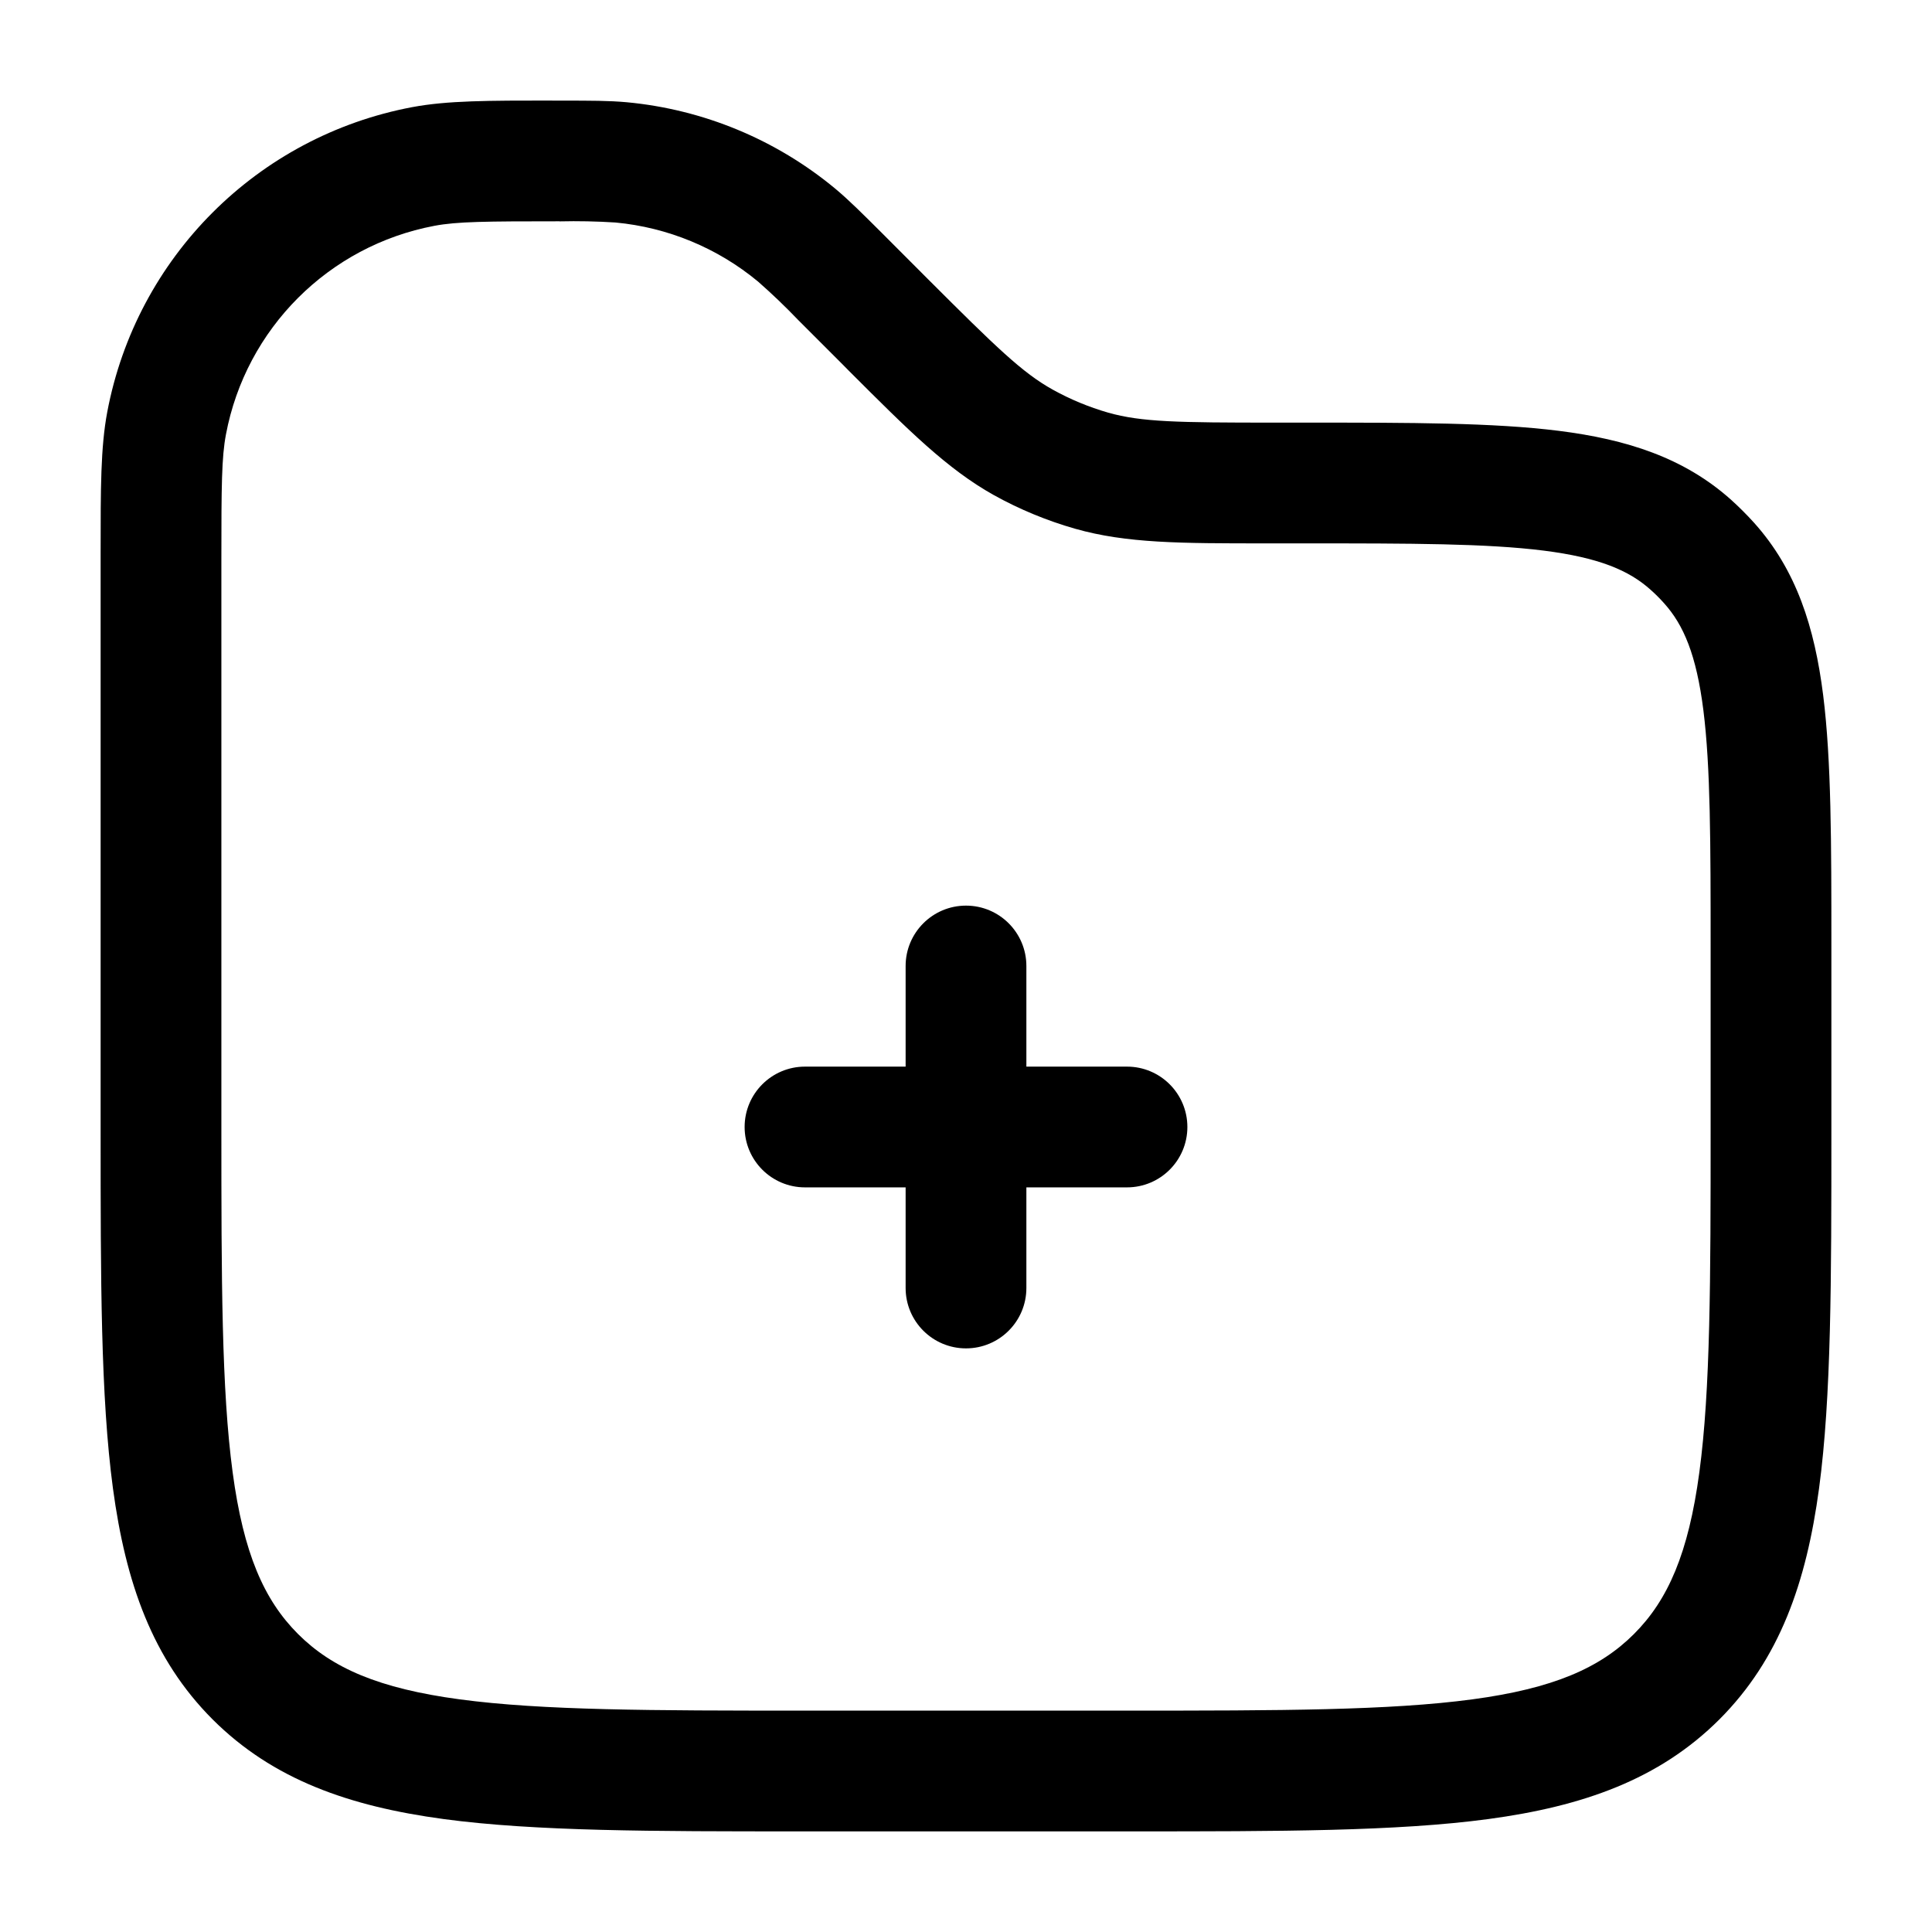
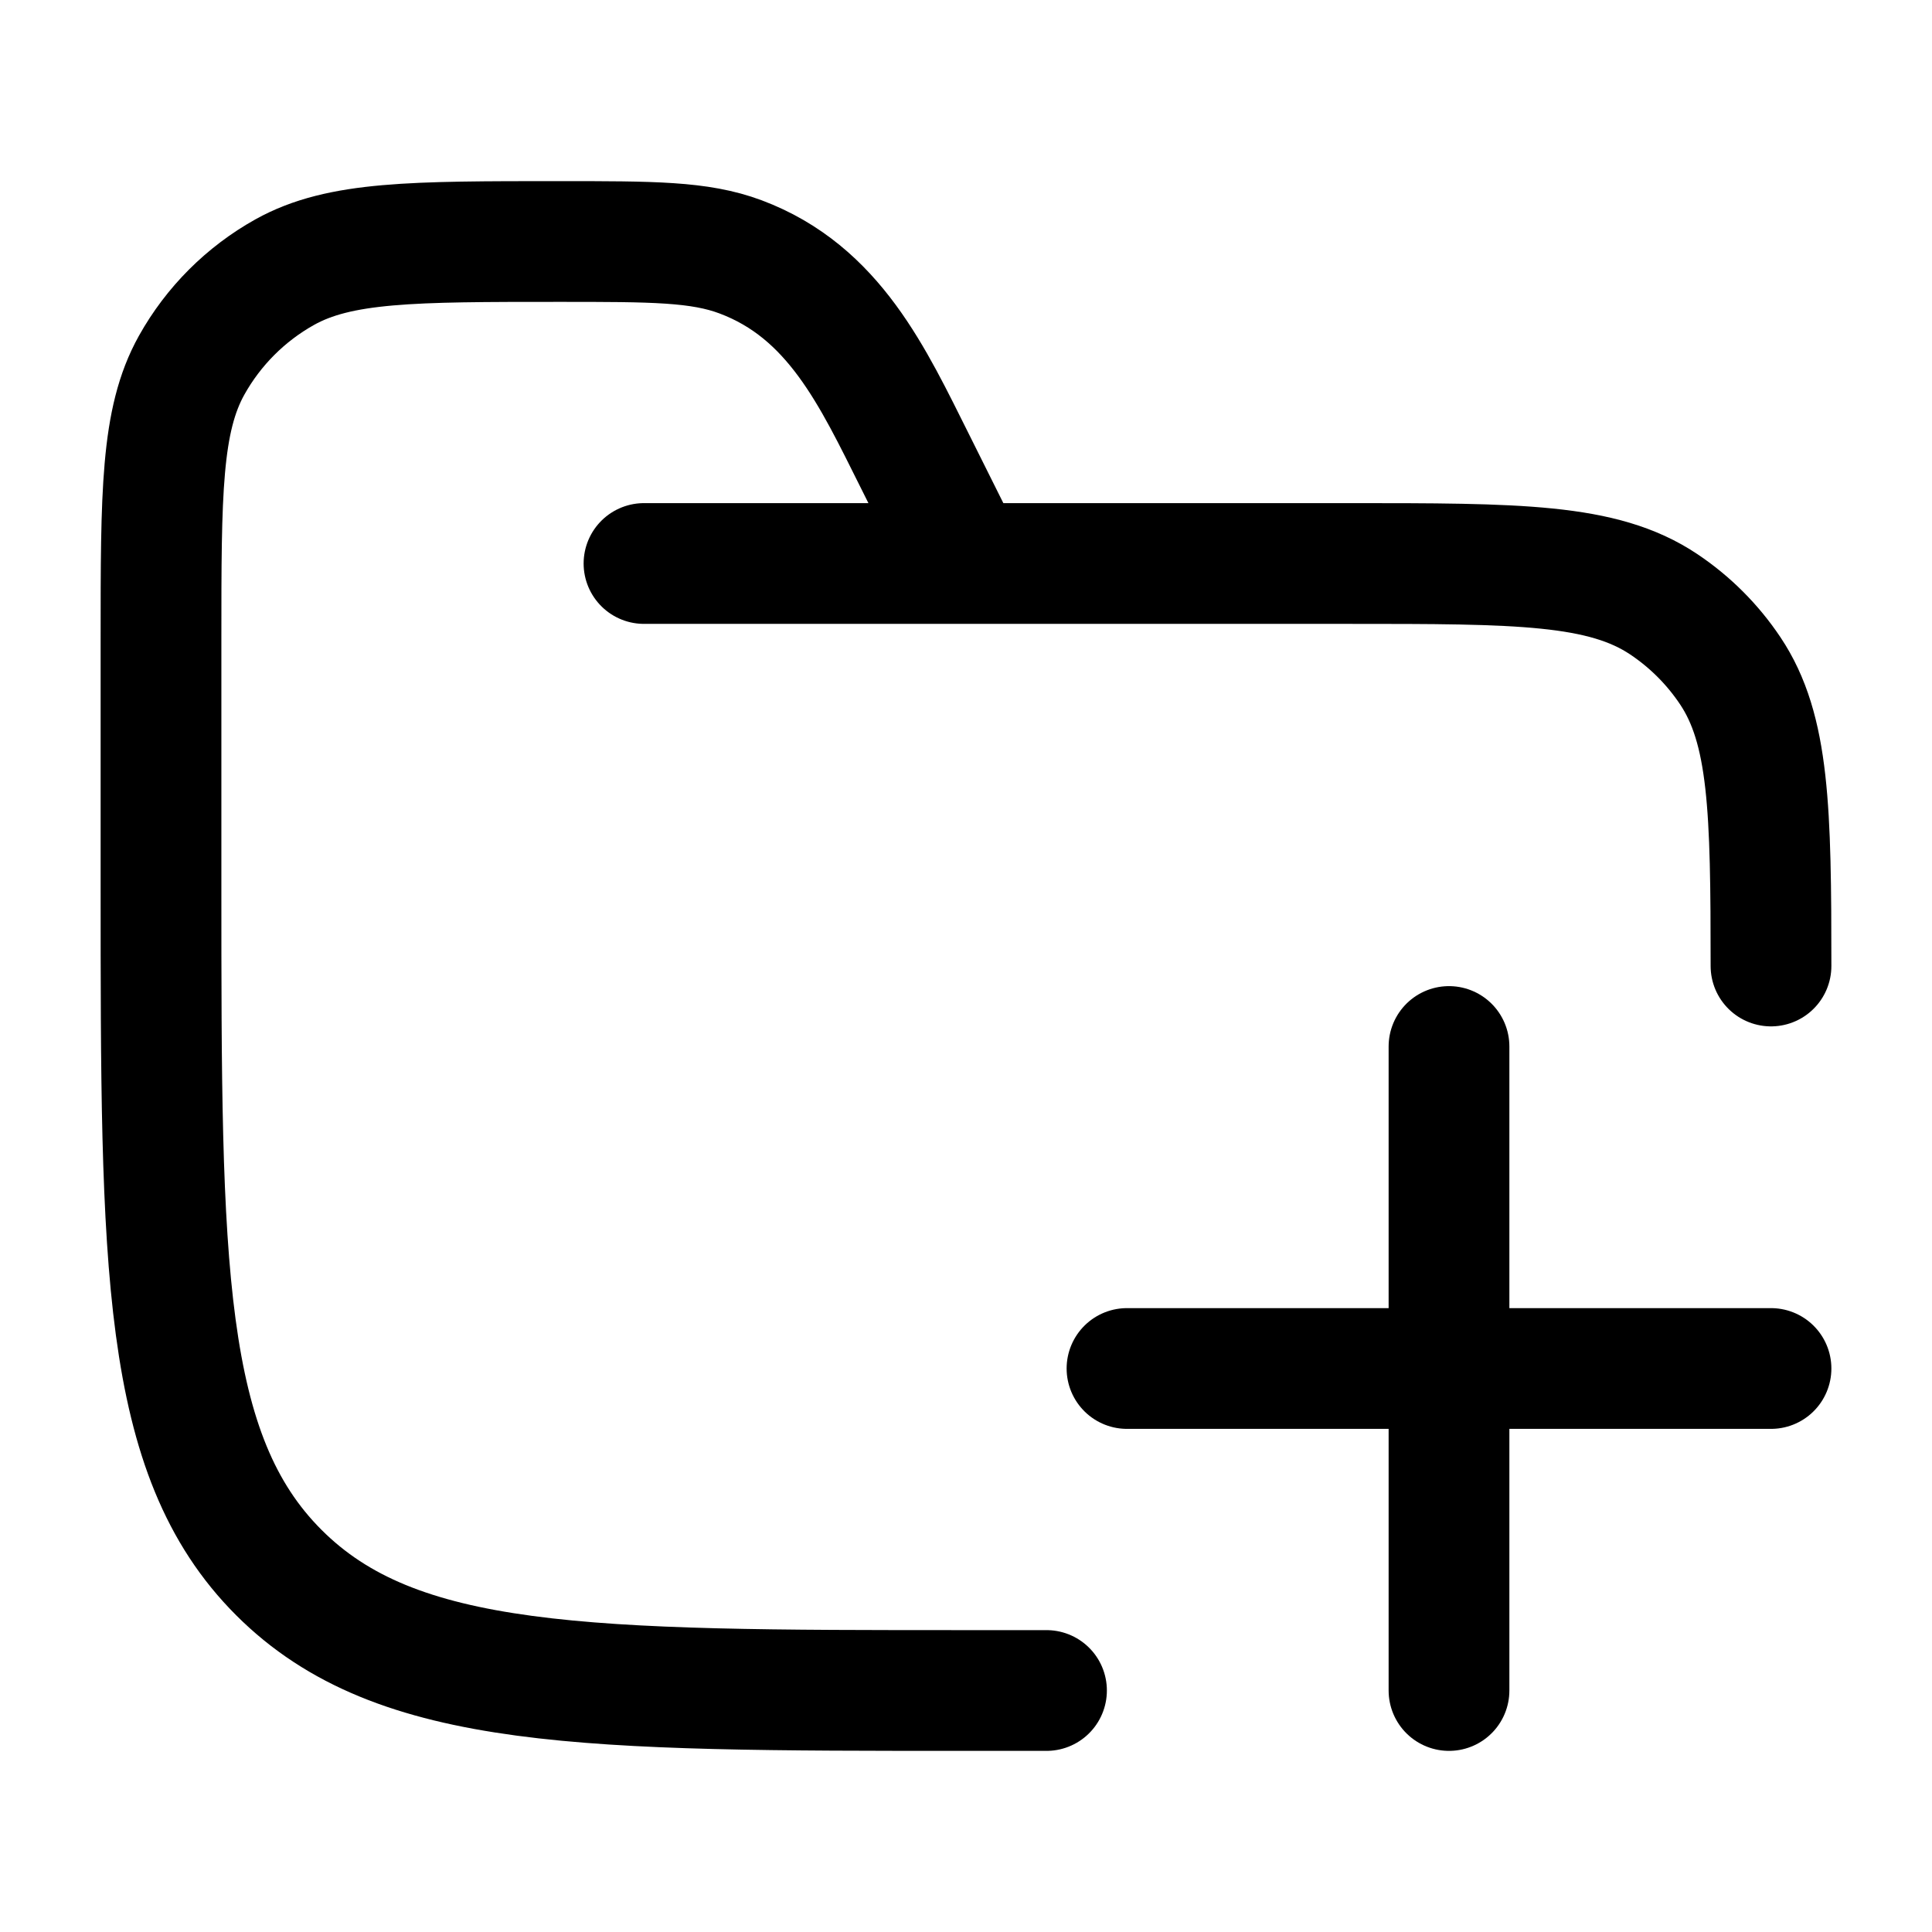
<svg xmlns="http://www.w3.org/2000/svg" width="24" height="24" viewBox="0 0 24 24">
-   <path fill="currentColor" fill-rule="evenodd" d="M6.86 1.25h.127c.351 0 .577 0 .798.02a4.75 4.75 0 0 1 2.59 1.073c.17.142.33.302.579.55l.576.577c.846.845 1.171 1.161 1.547 1.37q.328.182.689.286c.413.117.866.124 2.062.124h.425c1.273 0 2.3 0 3.111.102c.841.106 1.556.332 2.144.86q.147.133.28.28c.529.588.754 1.303.86 2.144c.102.812.102 1.838.102 3.111v2.31c0 1.837 0 3.293-.153 4.432c-.158 1.172-.49 2.121-1.238 2.87c-.749.748-1.698 1.08-2.87 1.238c-1.14.153-2.595.153-4.433.153H9.944c-1.838 0-3.294 0-4.433-.153c-1.172-.158-2.121-.49-2.87-1.238c-.748-.749-1.08-1.698-1.238-2.87c-.153-1.14-.153-2.595-.153-4.433V6.86c0-.797 0-1.303.082-1.74A4.75 4.75 0 0 1 5.12 1.331c.438-.082.944-.082 1.74-.082m.09 1.5c-.917 0-1.271.003-1.553.056a3.25 3.25 0 0 0-2.59 2.591c-.054.282-.057.636-.057 1.553V14c0 1.907.002 3.262.14 4.29c.135 1.005.389 1.585.812 2.008s1.003.677 2.009.812c1.028.138 2.382.14 4.289.14h4c1.907 0 3.262-.002 4.29-.14c1.005-.135 1.585-.389 2.008-.812s.677-1.003.812-2.009c.138-1.027.14-2.382.14-4.289v-2.202c0-1.336-.001-2.267-.09-2.975c-.087-.689-.246-1.06-.487-1.328a2 2 0 0 0-.168-.168c-.268-.241-.64-.4-1.328-.487c-.707-.089-1.639-.09-2.975-.09h-.484c-1.048 0-1.724 0-2.363-.182c-.35-.1-.689-.24-1.008-.417c-.58-.324-1.058-.801-1.8-1.543l-.077-.078l-.55-.55a8 8 0 0 0-.503-.482a3.25 3.25 0 0 0-1.771-.734a8 8 0 0 0-.696-.014m5.05 8.5a.75.75 0 0 1 .75.75v1.25H14a.75.75 0 0 1 0 1.5h-1.25V16a.75.75 0 0 1-1.5 0v-1.25H10a.75.75 0 0 1 0-1.5h1.25V12a.75.75 0 0 1 .75-.75" clip-rule="evenodd" />
+   <g fill="none" stroke="currentColor" stroke-linecap="round" stroke-width="1.5">
+     <path d="M13 21h-1c-4.714 0-7.071 0-8.536-1.465C2 18.072 2 15.715 2 11V7.944c0-1.816 0-2.724.38-3.406A3 3 0 0 1 3.538 3.38C4.22 3 5.128 3 6.944 3C8.108 3 8.69 3 9.2 3.191c1.163.436 1.643 1.493 2.168 2.542L12 7M8 7h8.75c2.107 0 3.16 0 3.917.506a3 3 0 0 1 .827.827C21.98 9.06 22 10.06 22 12" />
+     <path stroke-linejoin="round" d="M18 13v8m4-4h-8" />
+   </g>
</svg>
